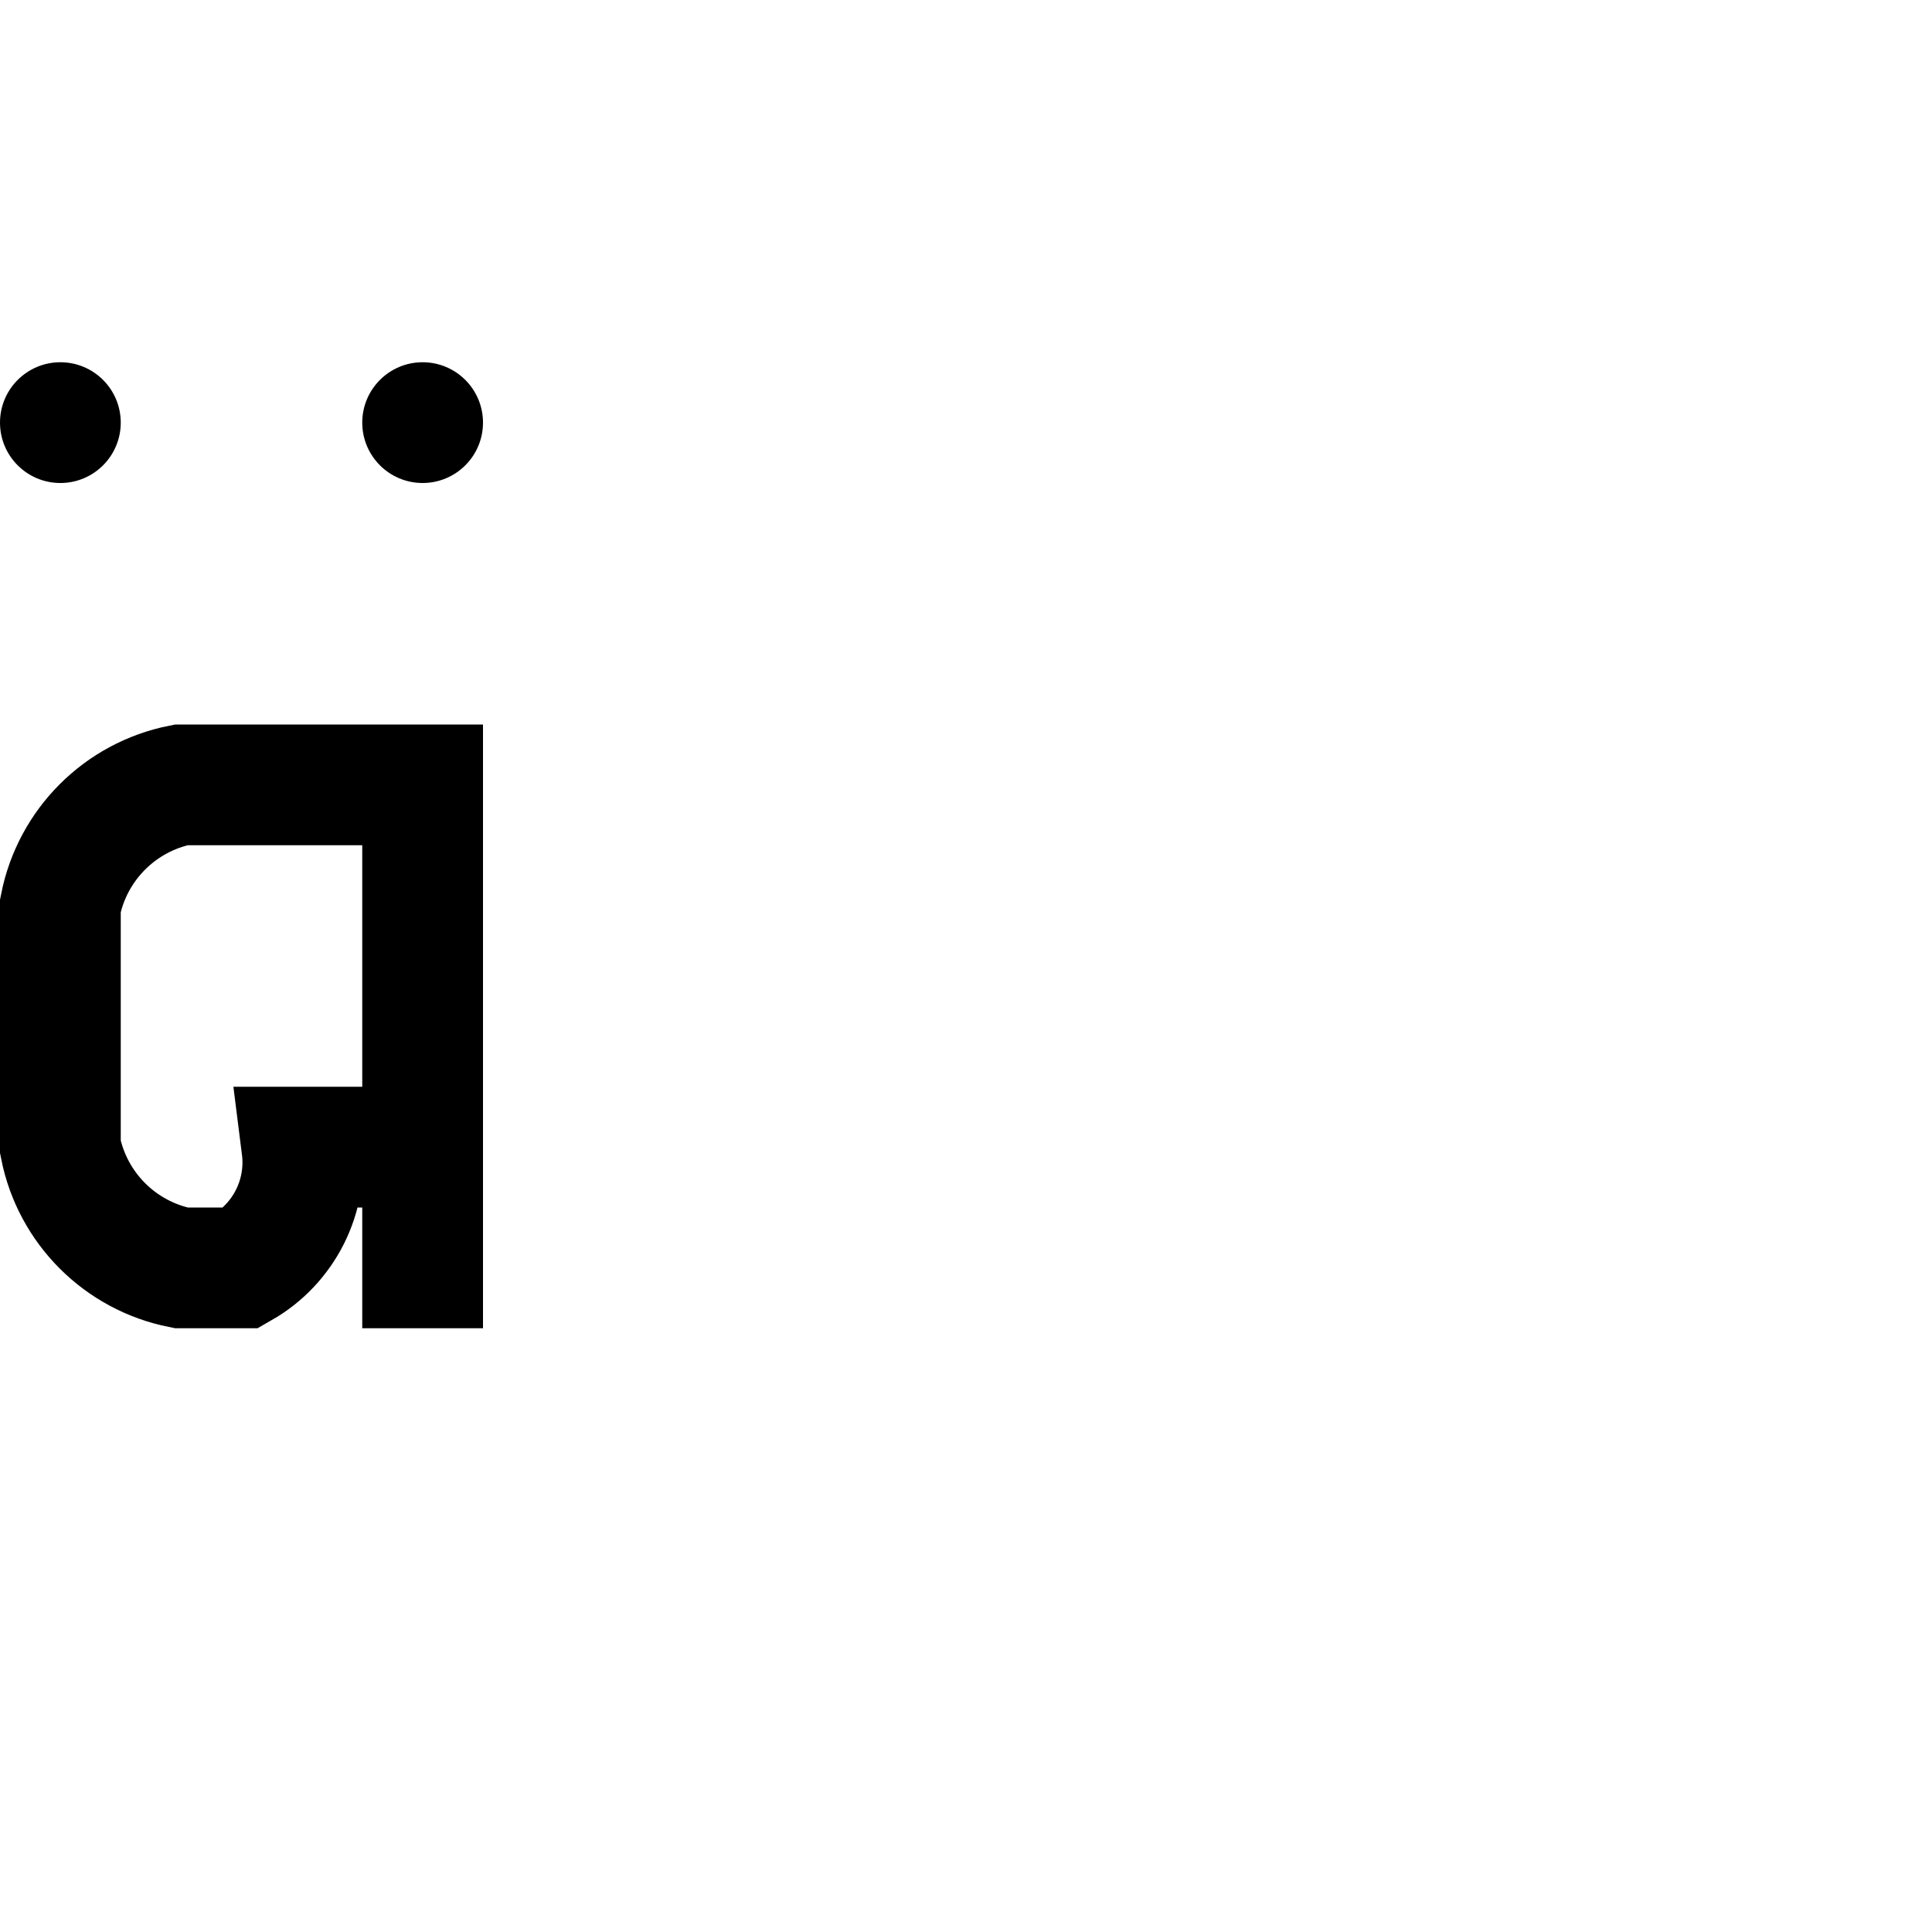
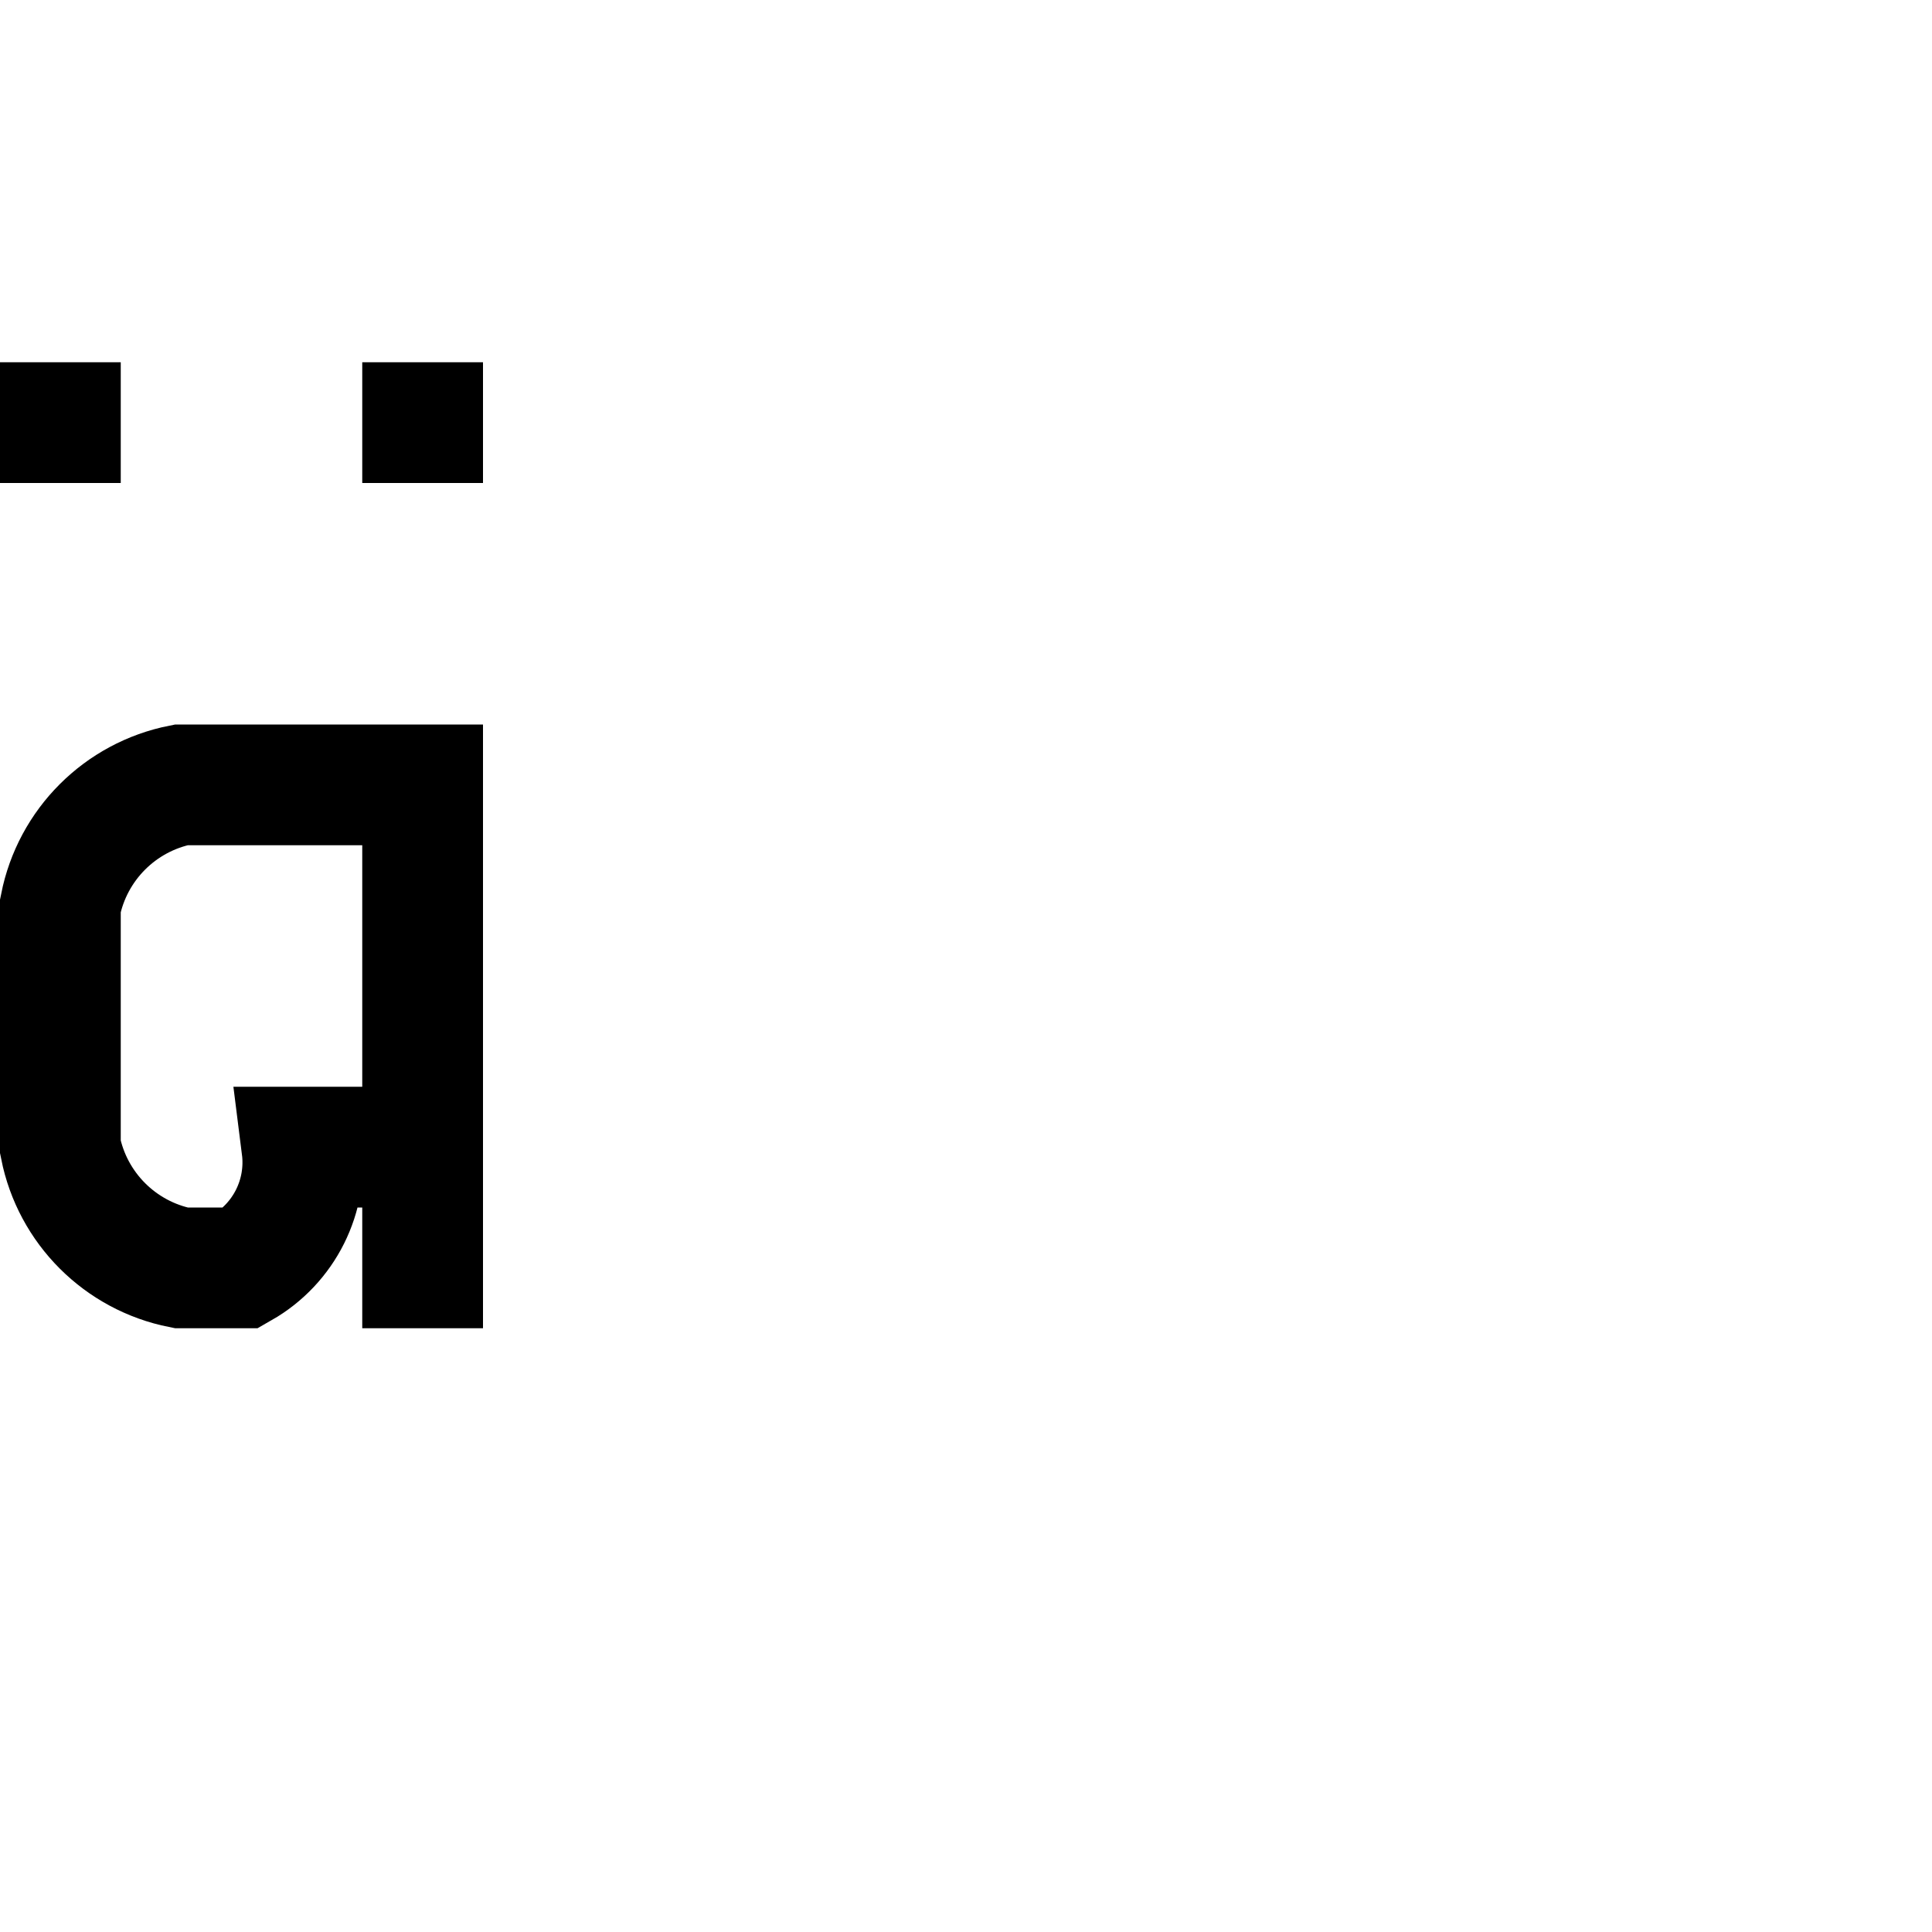
<svg xmlns="http://www.w3.org/2000/svg" viewBox="0 0 16 16" width="160" height="160">
  <path d="M3.500 6.000 C3.500 7.333 3.500 9.667 3.500 11.000  M4.000 6.500 C3.333 6.500 2.167 6.500 1.500 6.500 C0.995 6.600 0.600 6.995 0.500 7.500 C0.500 8.167 0.500 8.833 0.500 9.500 C0.600 10.005 0.995 10.400 1.500 10.500 C1.667 10.500 1.833 10.500 2.000 10.500 C2.354 10.298 2.551 9.904 2.500 9.500 C2.833 9.500 3.667 9.500 4.000 9.500 " fill="none" stroke="#000" stroke-width="1.0" stroke-linecap="butt" stroke-linejoin="miter" stroke-miterlimit="4" />
-   <circle cx="0.5" cy="3.5" r="0.5" fill="#000" />
-   <circle cx="3.5" cy="3.5" r="0.5" fill="#000" />
+   <rect x="0.0" y="3.0" width="1.0" height="1.0" rx="0" fill="#000" />
+   <rect x="3.0" y="3.0" width="1.0" height="1.0" rx="0" fill="#000" />
</svg>
